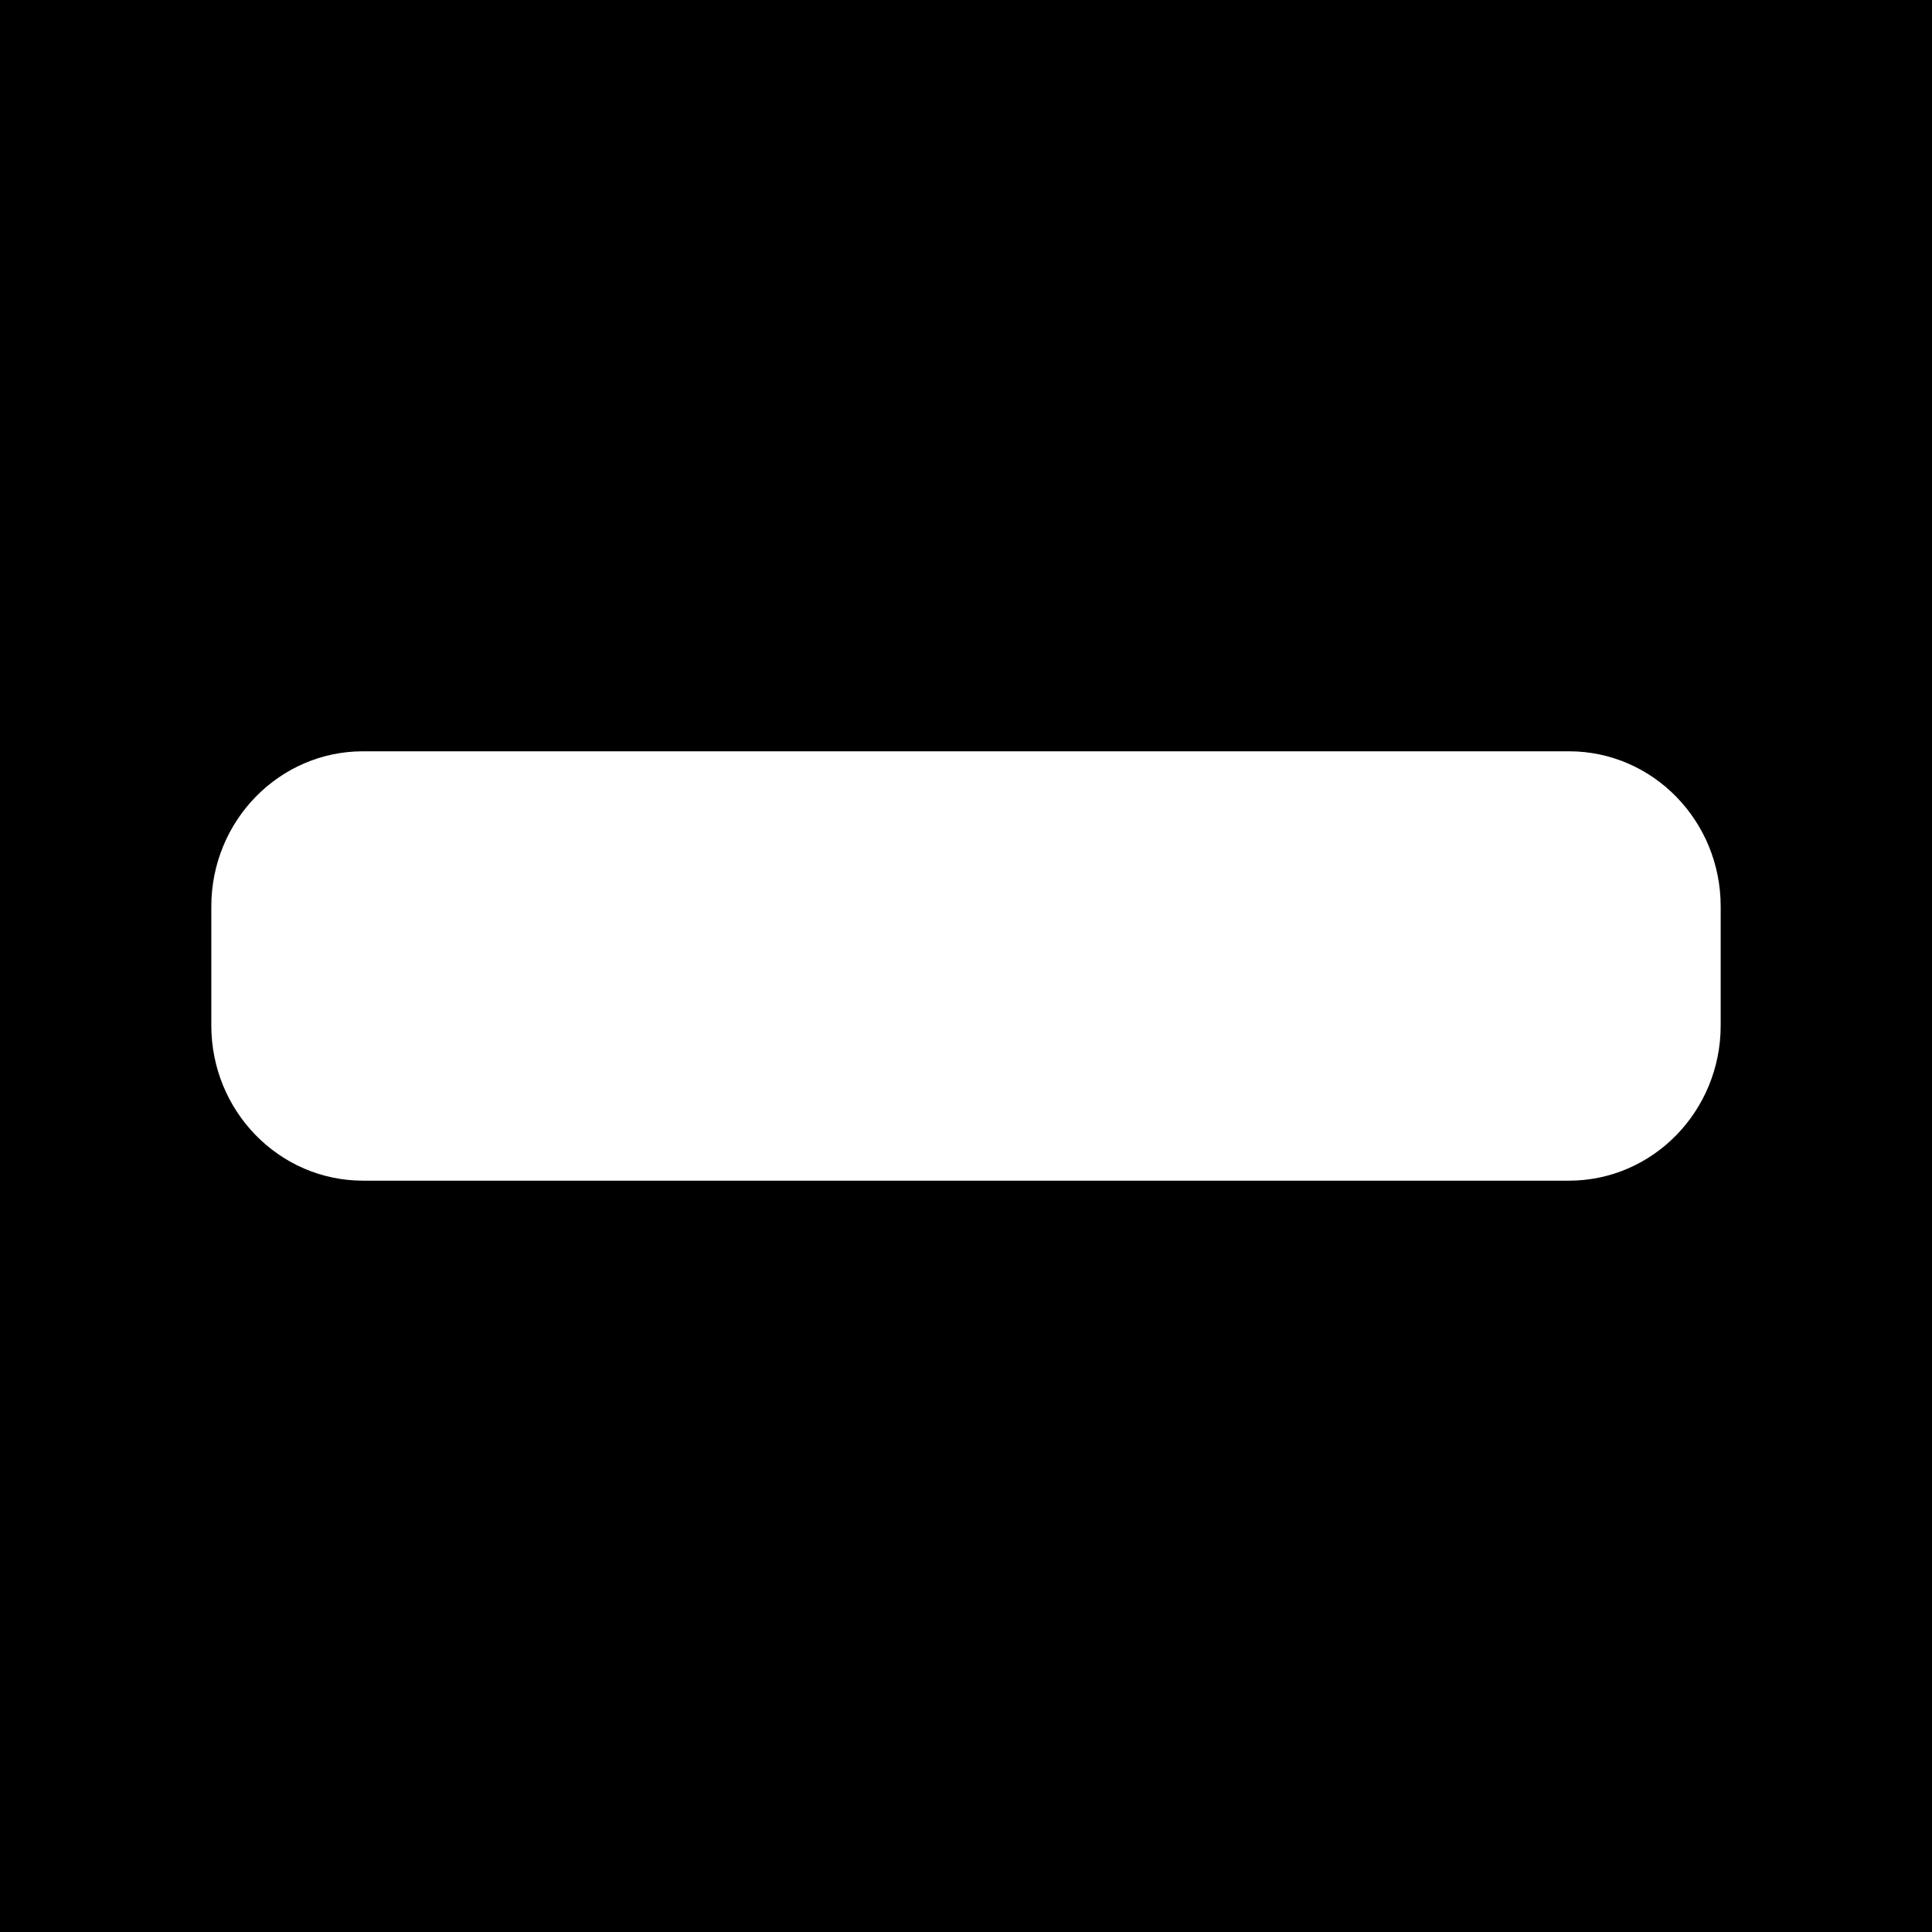
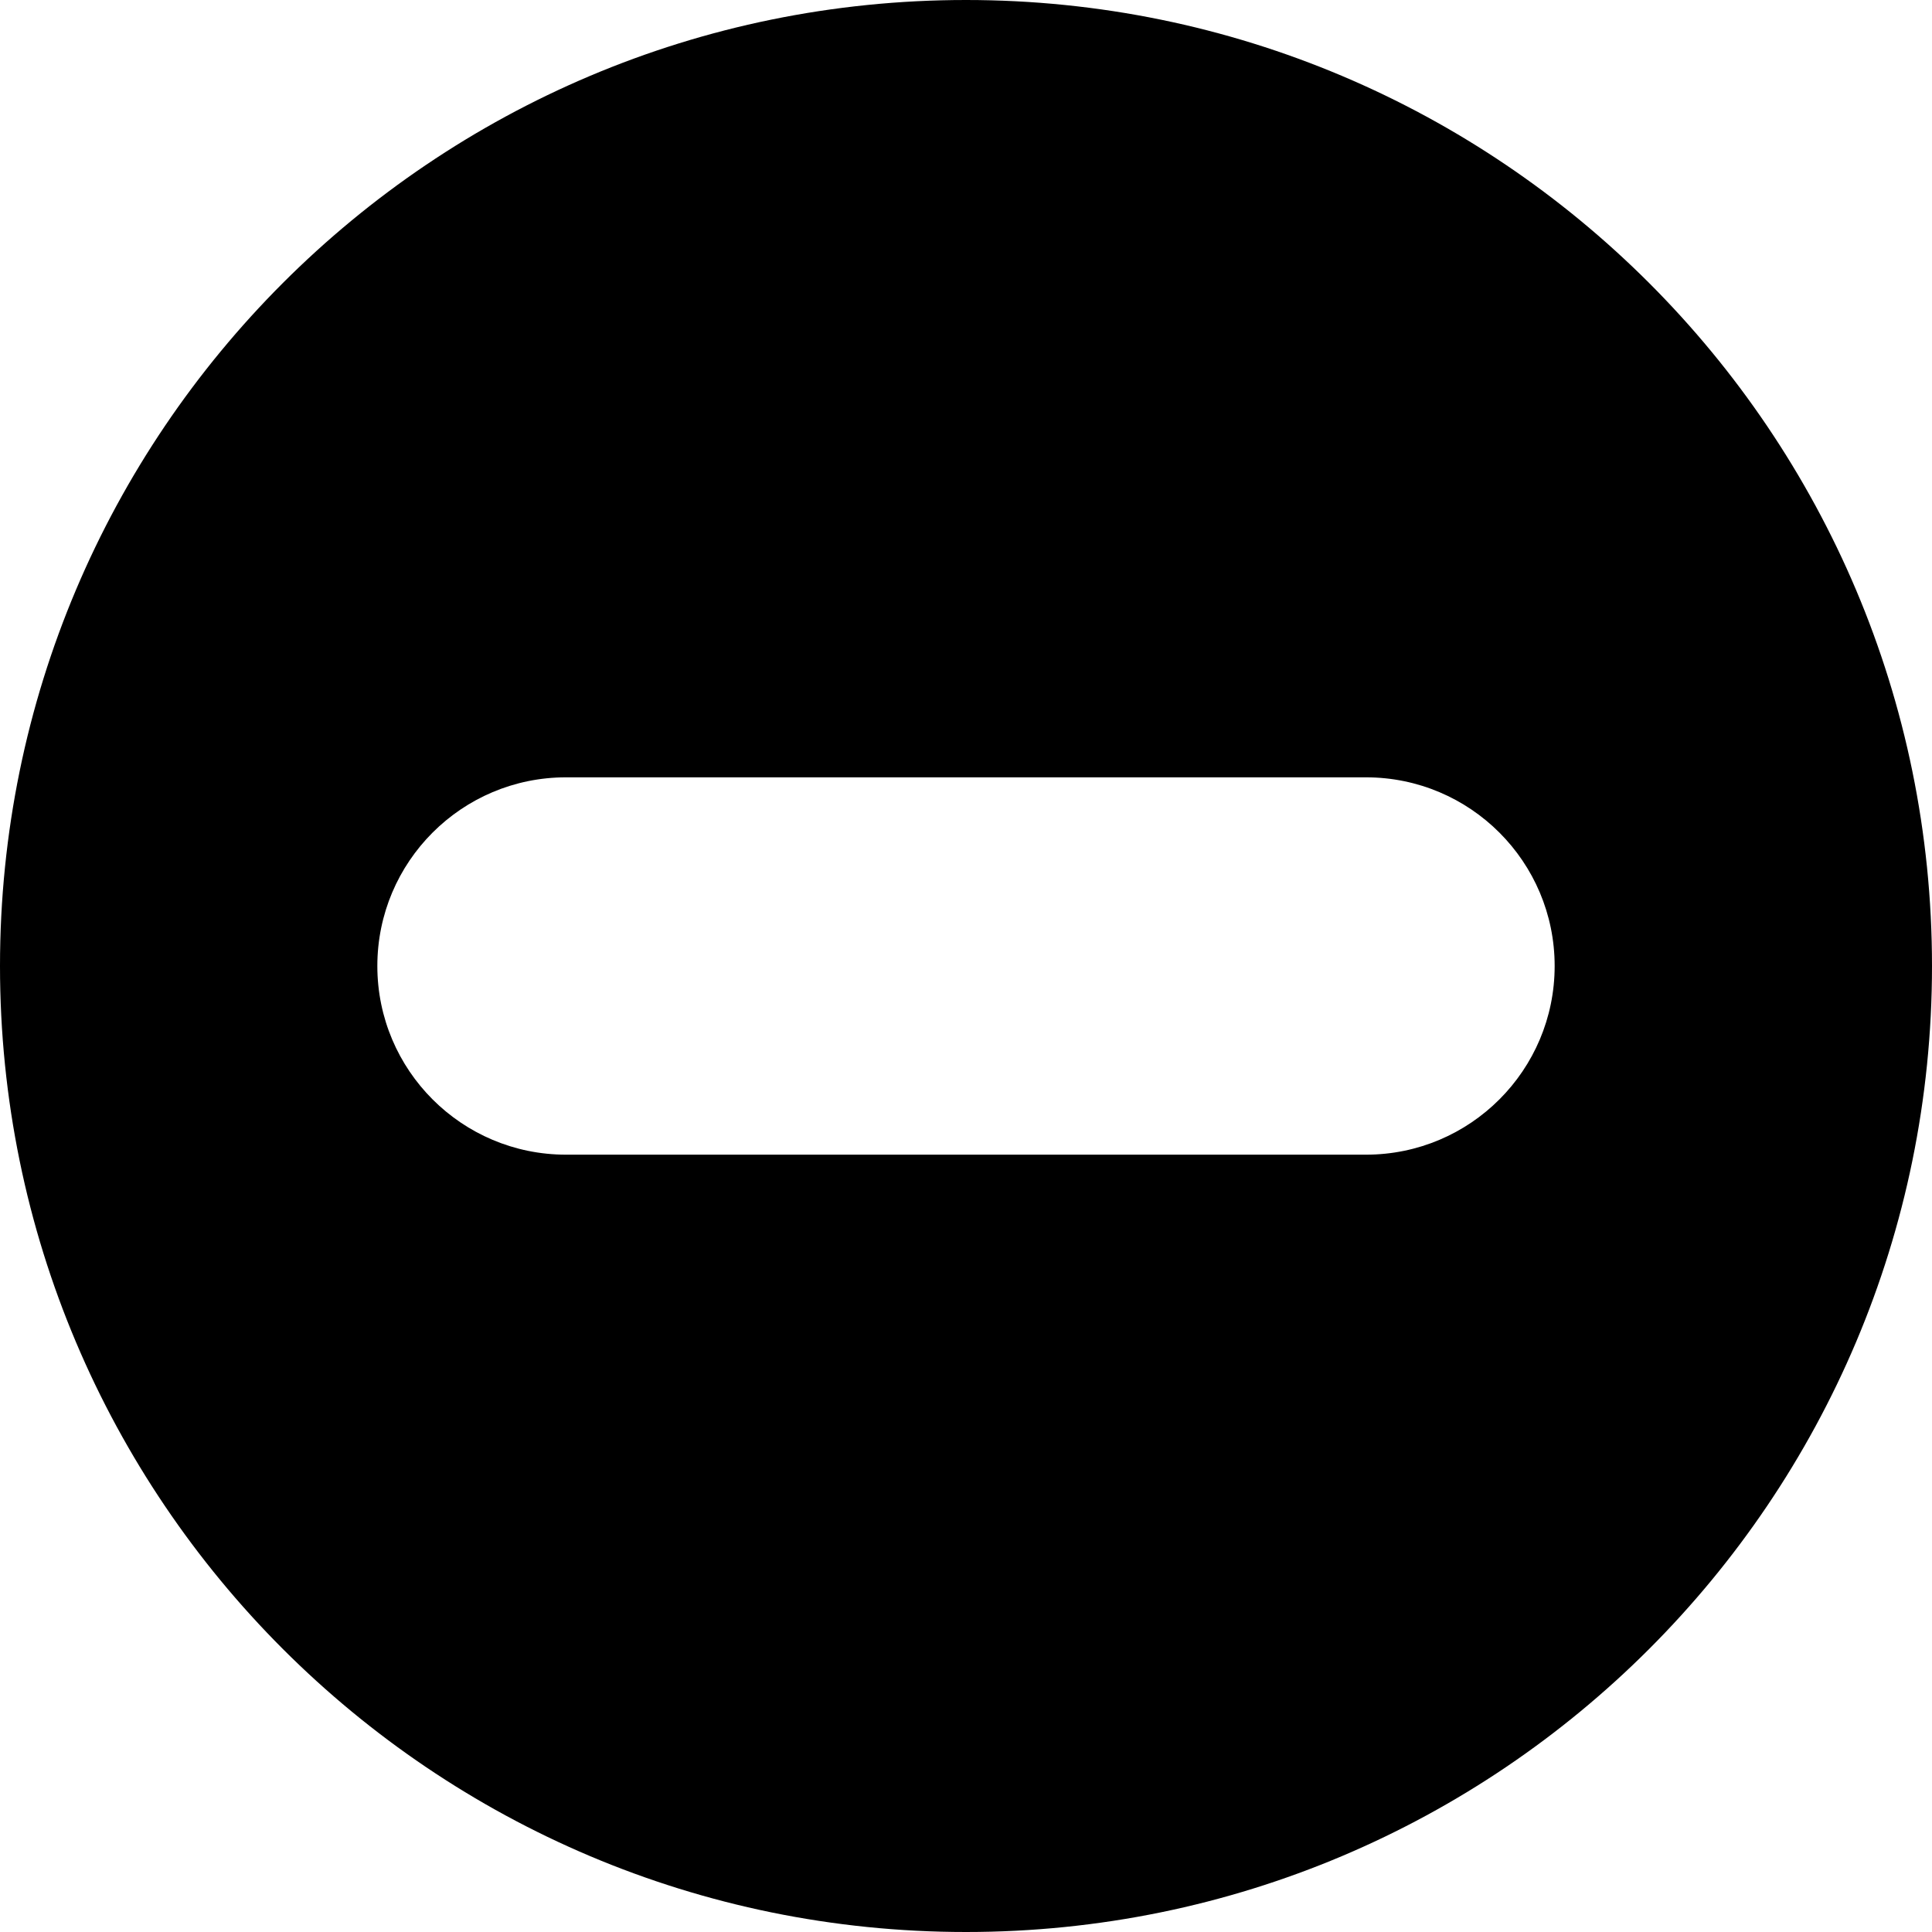
- <svg xmlns="http://www.w3.org/2000/svg" id="Layer_1" x="0" y="0" version="1.1" viewBox="0 0 512 512" style="enable-background:new 0 0 512 512" xml:space="preserve">
-   <path d="M0,0v512h512V0H0z M456,271.76c0,22.71-18,41.13-40.2,41.13H96.2c-22.2,0-40.2-18.41-40.2-41.13v-31.53 c0-22.71,18-41.13,40.2-41.13h319.6c22.2,0,40.2,18.41,40.2,41.13V271.76z" />
+ <svg xmlns="http://www.w3.org/2000/svg" viewBox="0 0 512 512">
+   <path fill-rule="evenodd" d="M256 0A256 256 0 1 1 256 512A256 256 0 1 1 256 0ZM150 206H362A50 50 0 0 1 362 306H150A50 50 0 0 1 150 206Z" />
</svg>
